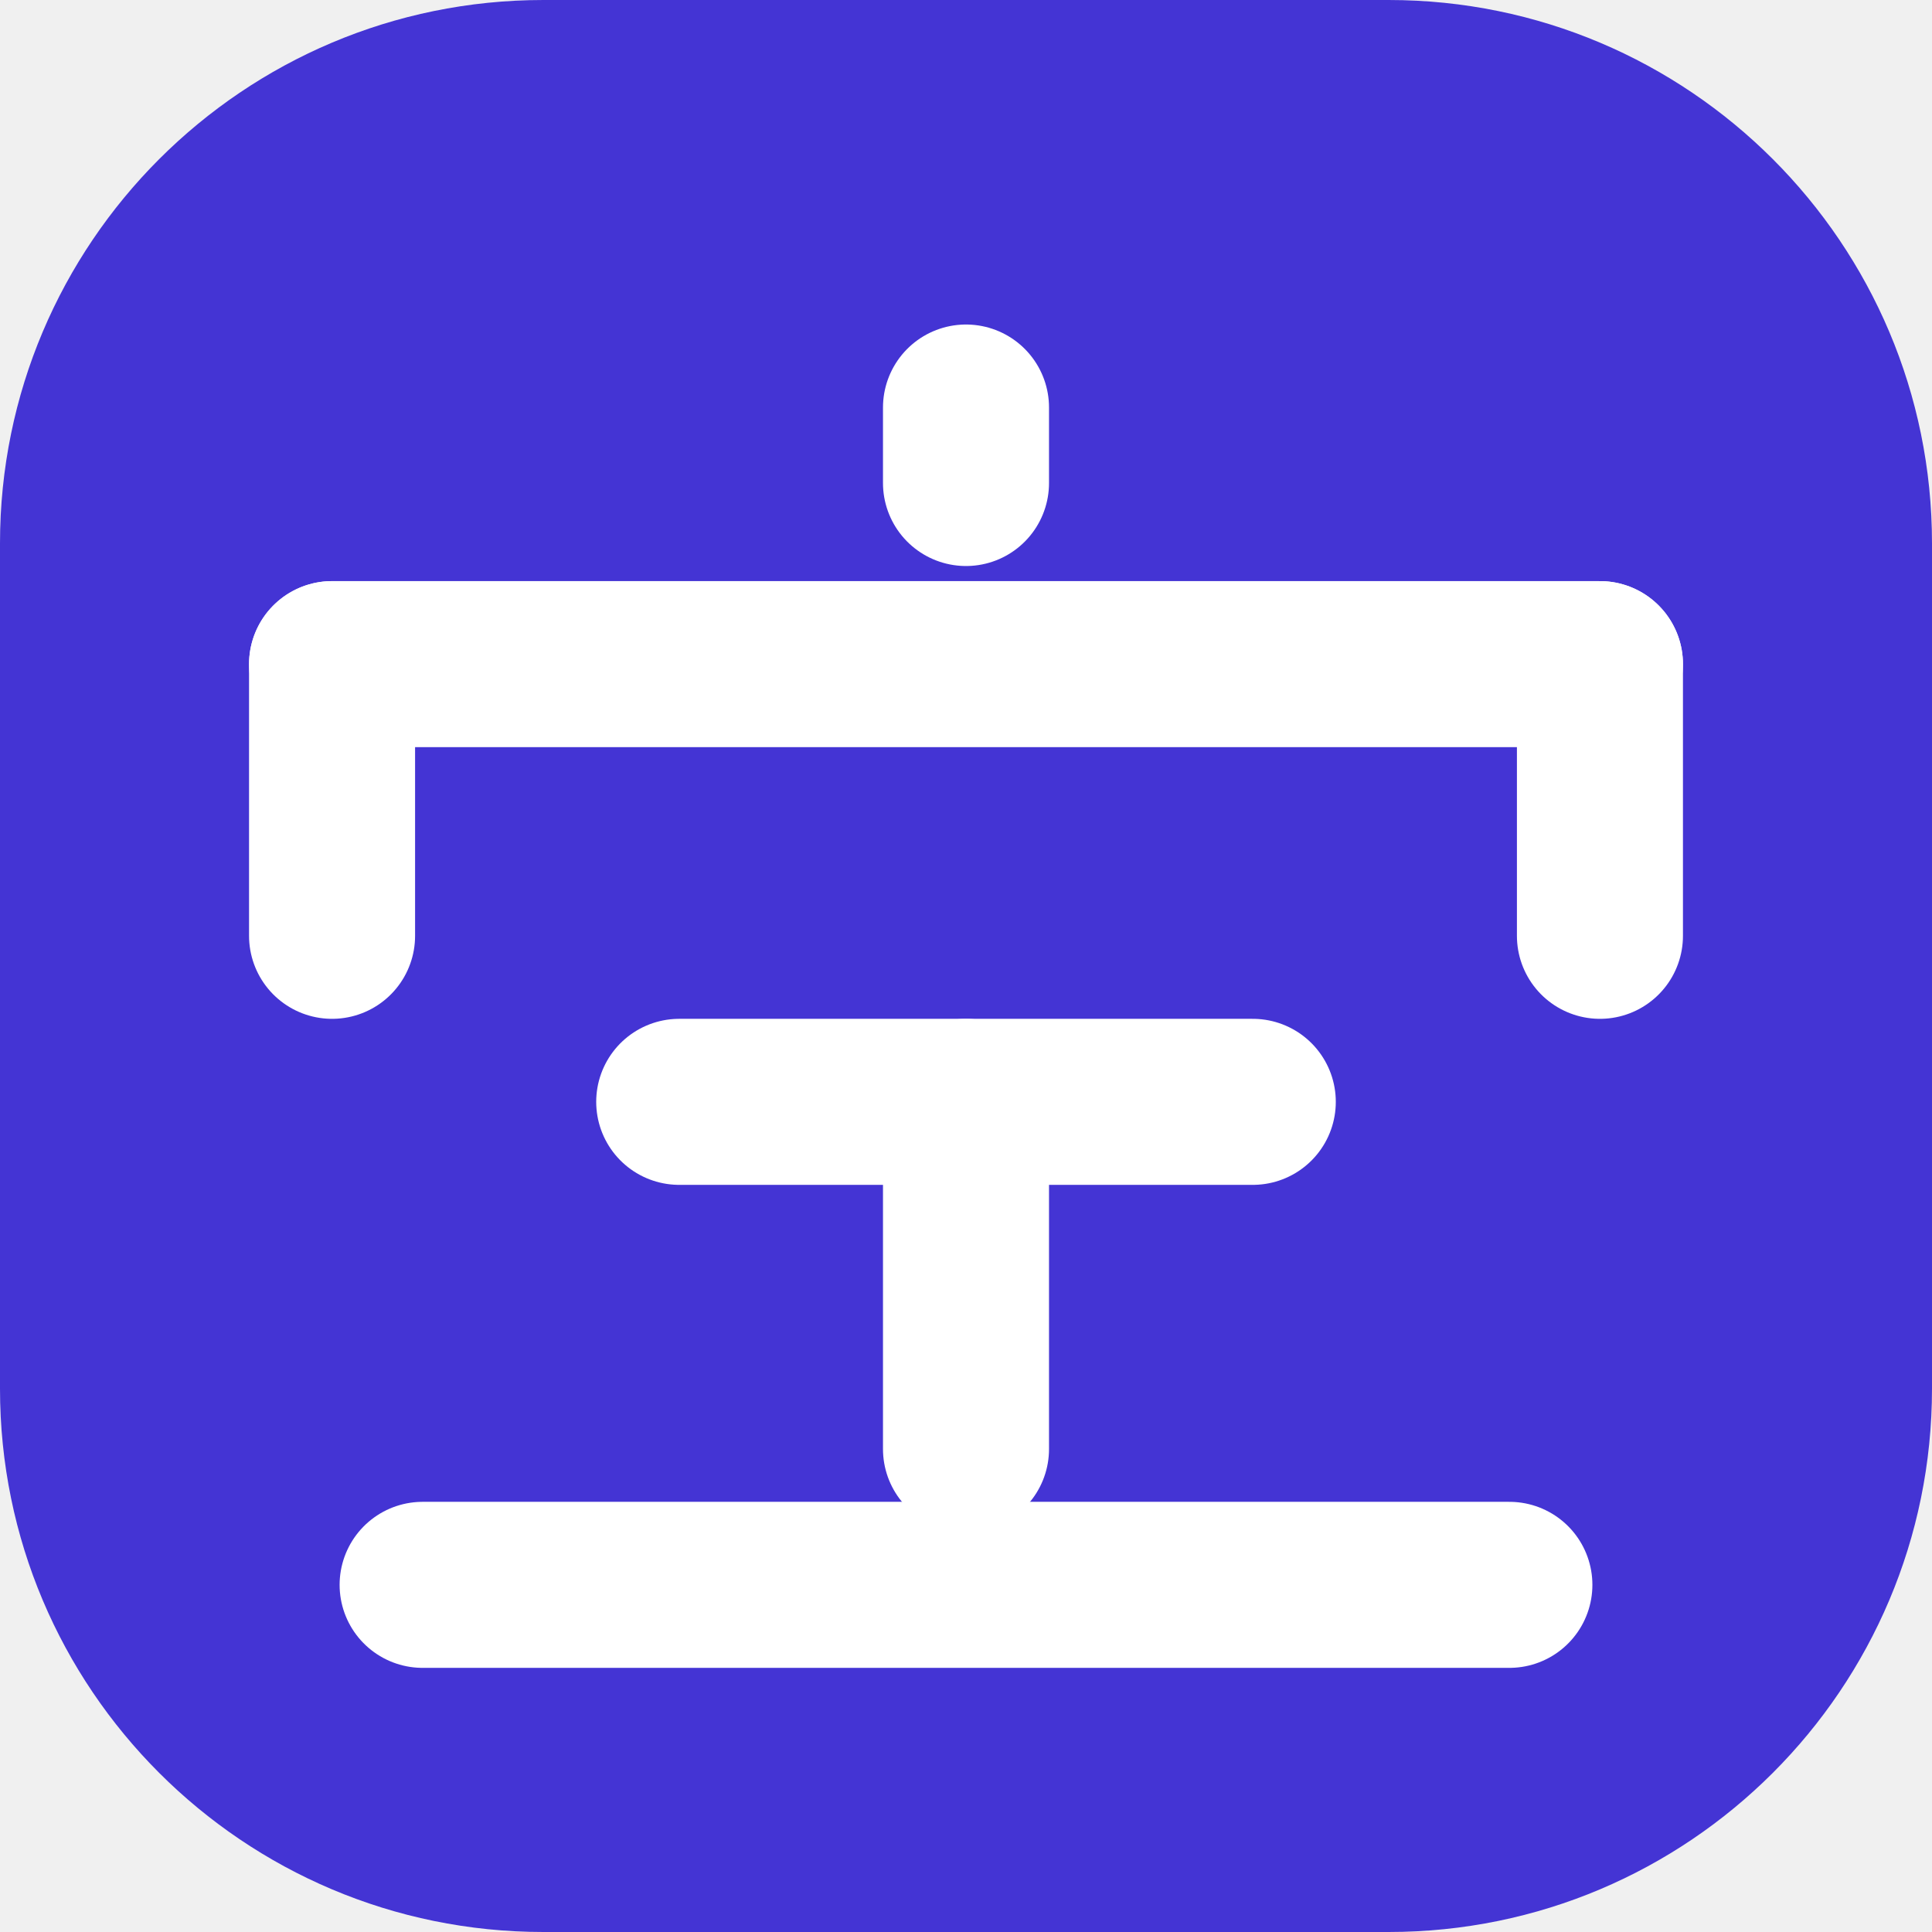
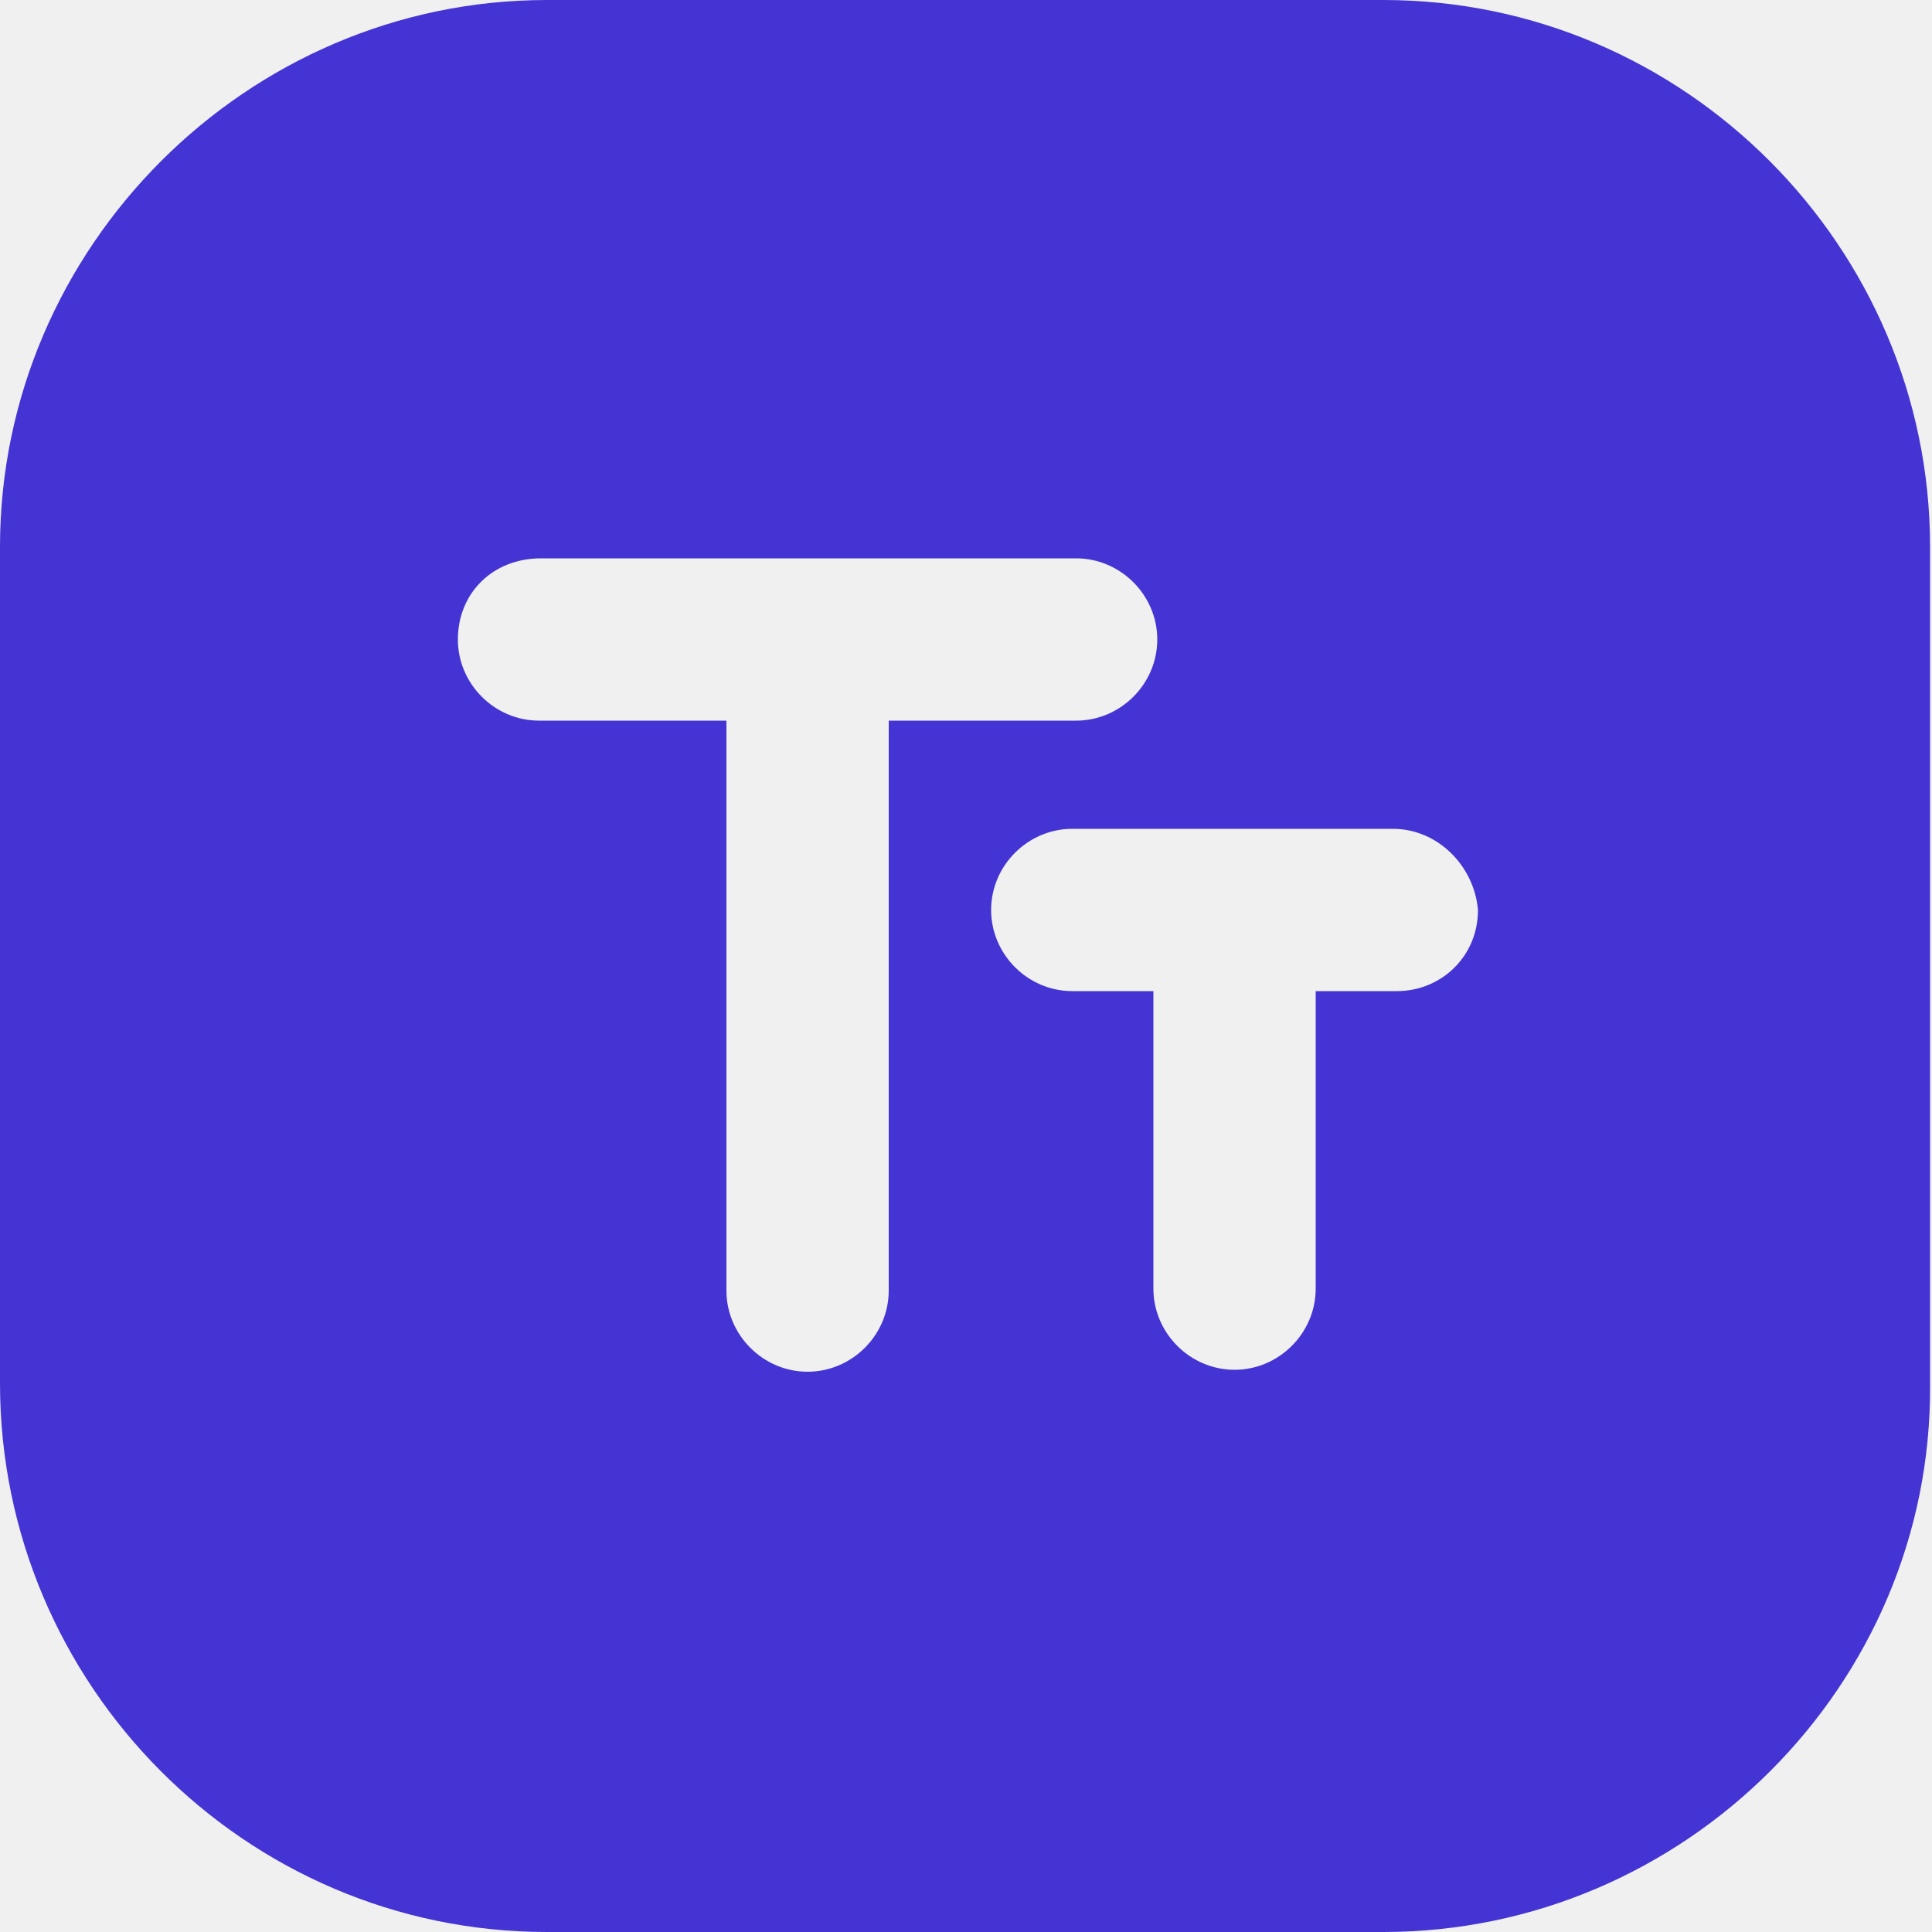
- <svg xmlns="http://www.w3.org/2000/svg" viewBox="0 0 128 128" width="128" height="128" role="img" aria-label="字压 FontSqueeze">
-   <rect width="128" height="128" rx="36" fill="#4434d4" />
-   <g stroke="#ffffff" stroke-width="11" stroke-linecap="round" stroke-linejoin="round" fill="none">
-     <path d="M64 27 L64 32" />
-     <path d="M22 44 L106 44" />
-     <path d="M22 44 L22 62" />
-     <path d="M106 44 L106 62" />
-     <path d="M45 73 L83 73" />
-     <path d="M64 73 L64 96" />
-     <path d="M28 105 L100 105" />
-   </g>
+ <svg xmlns="http://www.w3.org/2000/svg" viewBox="0 0 1024 1024" width="256" height="256" version="1.1" role="img" aria-label="字压 FontSqueeze">
+   <path d="M733.184 0H289.792C131.072 0 0 131.072 0 289.792v443.392C0 892.928 130.048 1024 289.792 1024h443.392c159.744 0 290.816-131.072 289.792-289.792V289.792C1022.976 131.072 892.928 0 733.184 0zM471.04 684.032c0 23.552-19.456 43.008-43.008 43.008s-43.008-19.456-43.008-43.008V381.952h-99.328c-23.552 0-43.008-19.456-43.008-43.008 0-24.576 18.432-43.008 44.032-43.008h283.648c23.552 0 43.008 19.456 43.008 43.008 0 23.552-19.456 43.008-43.008 43.008H471.04v302.08z m269.312-158.72h-43.008v157.696c0 23.552-19.456 43.008-43.008 43.008-23.552 0-43.008-19.456-43.008-43.008V525.312h-43.008c-23.552 0-43.008-19.456-43.008-43.008s19.456-43.008 43.008-43.008h169.984c23.552 0 43.008 19.456 45.056 43.008 0 24.576-19.456 43.008-43.008 43.008z" fill="#4434d4" />
</svg>
